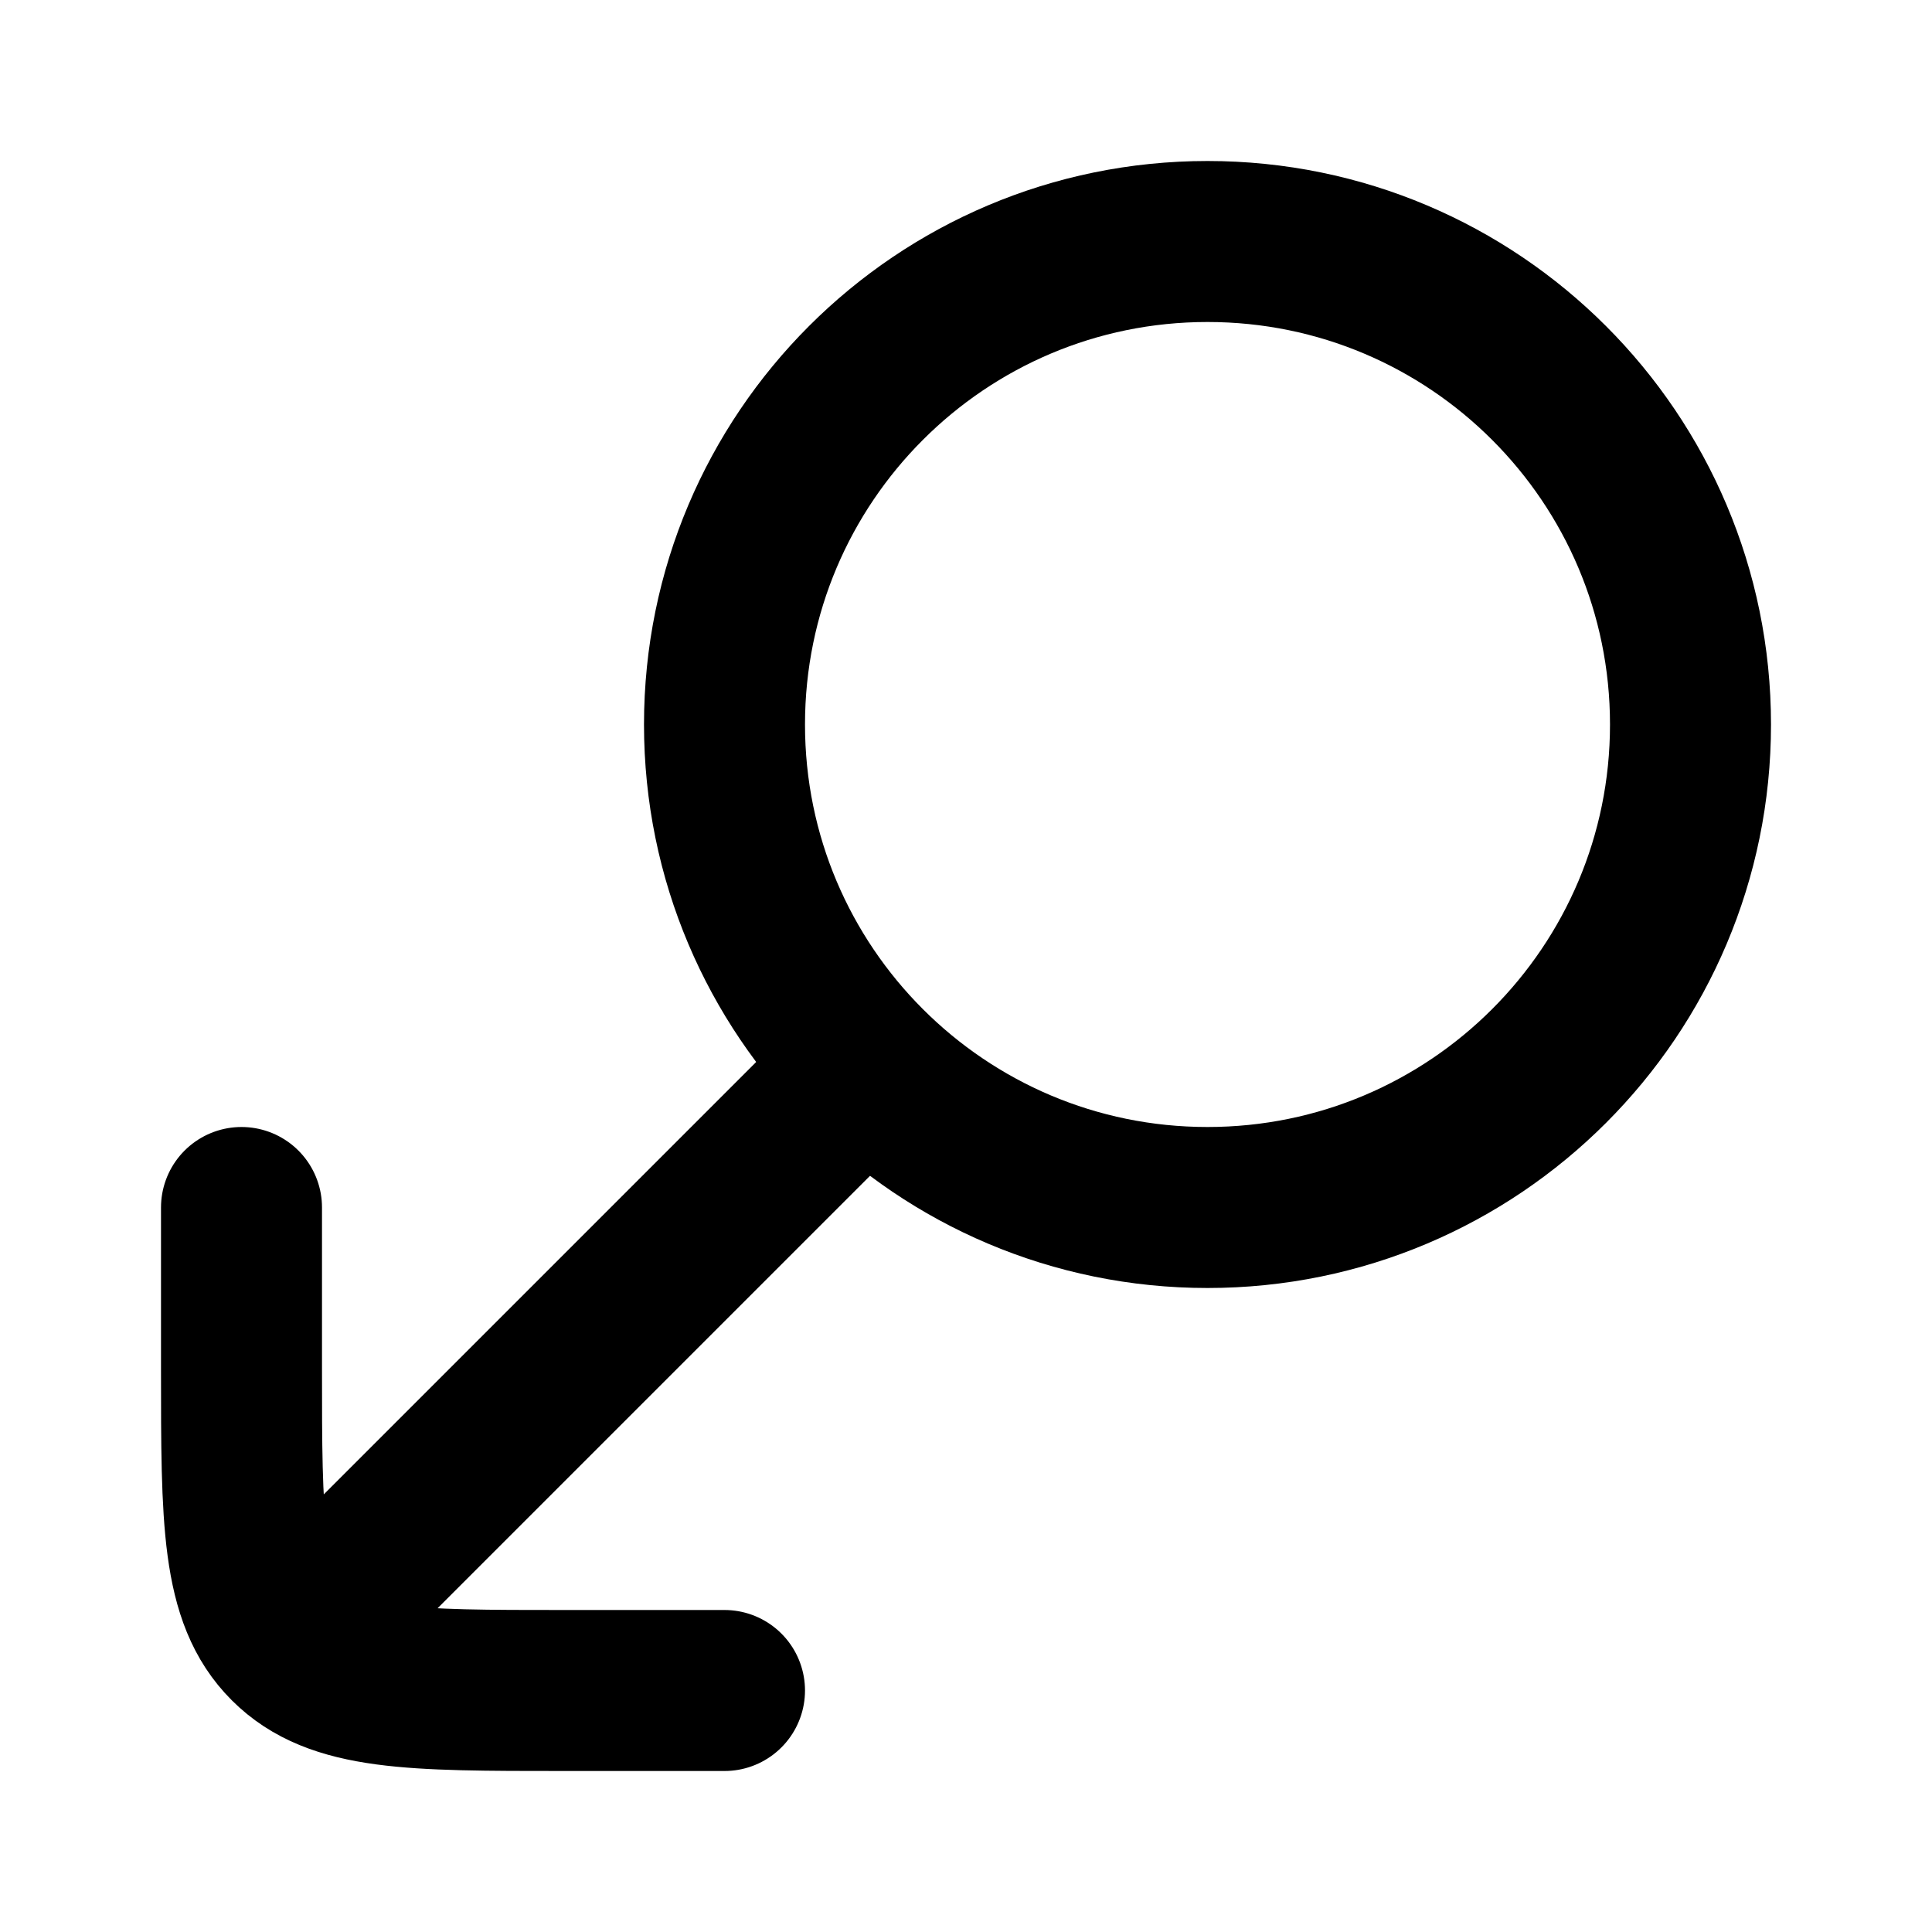
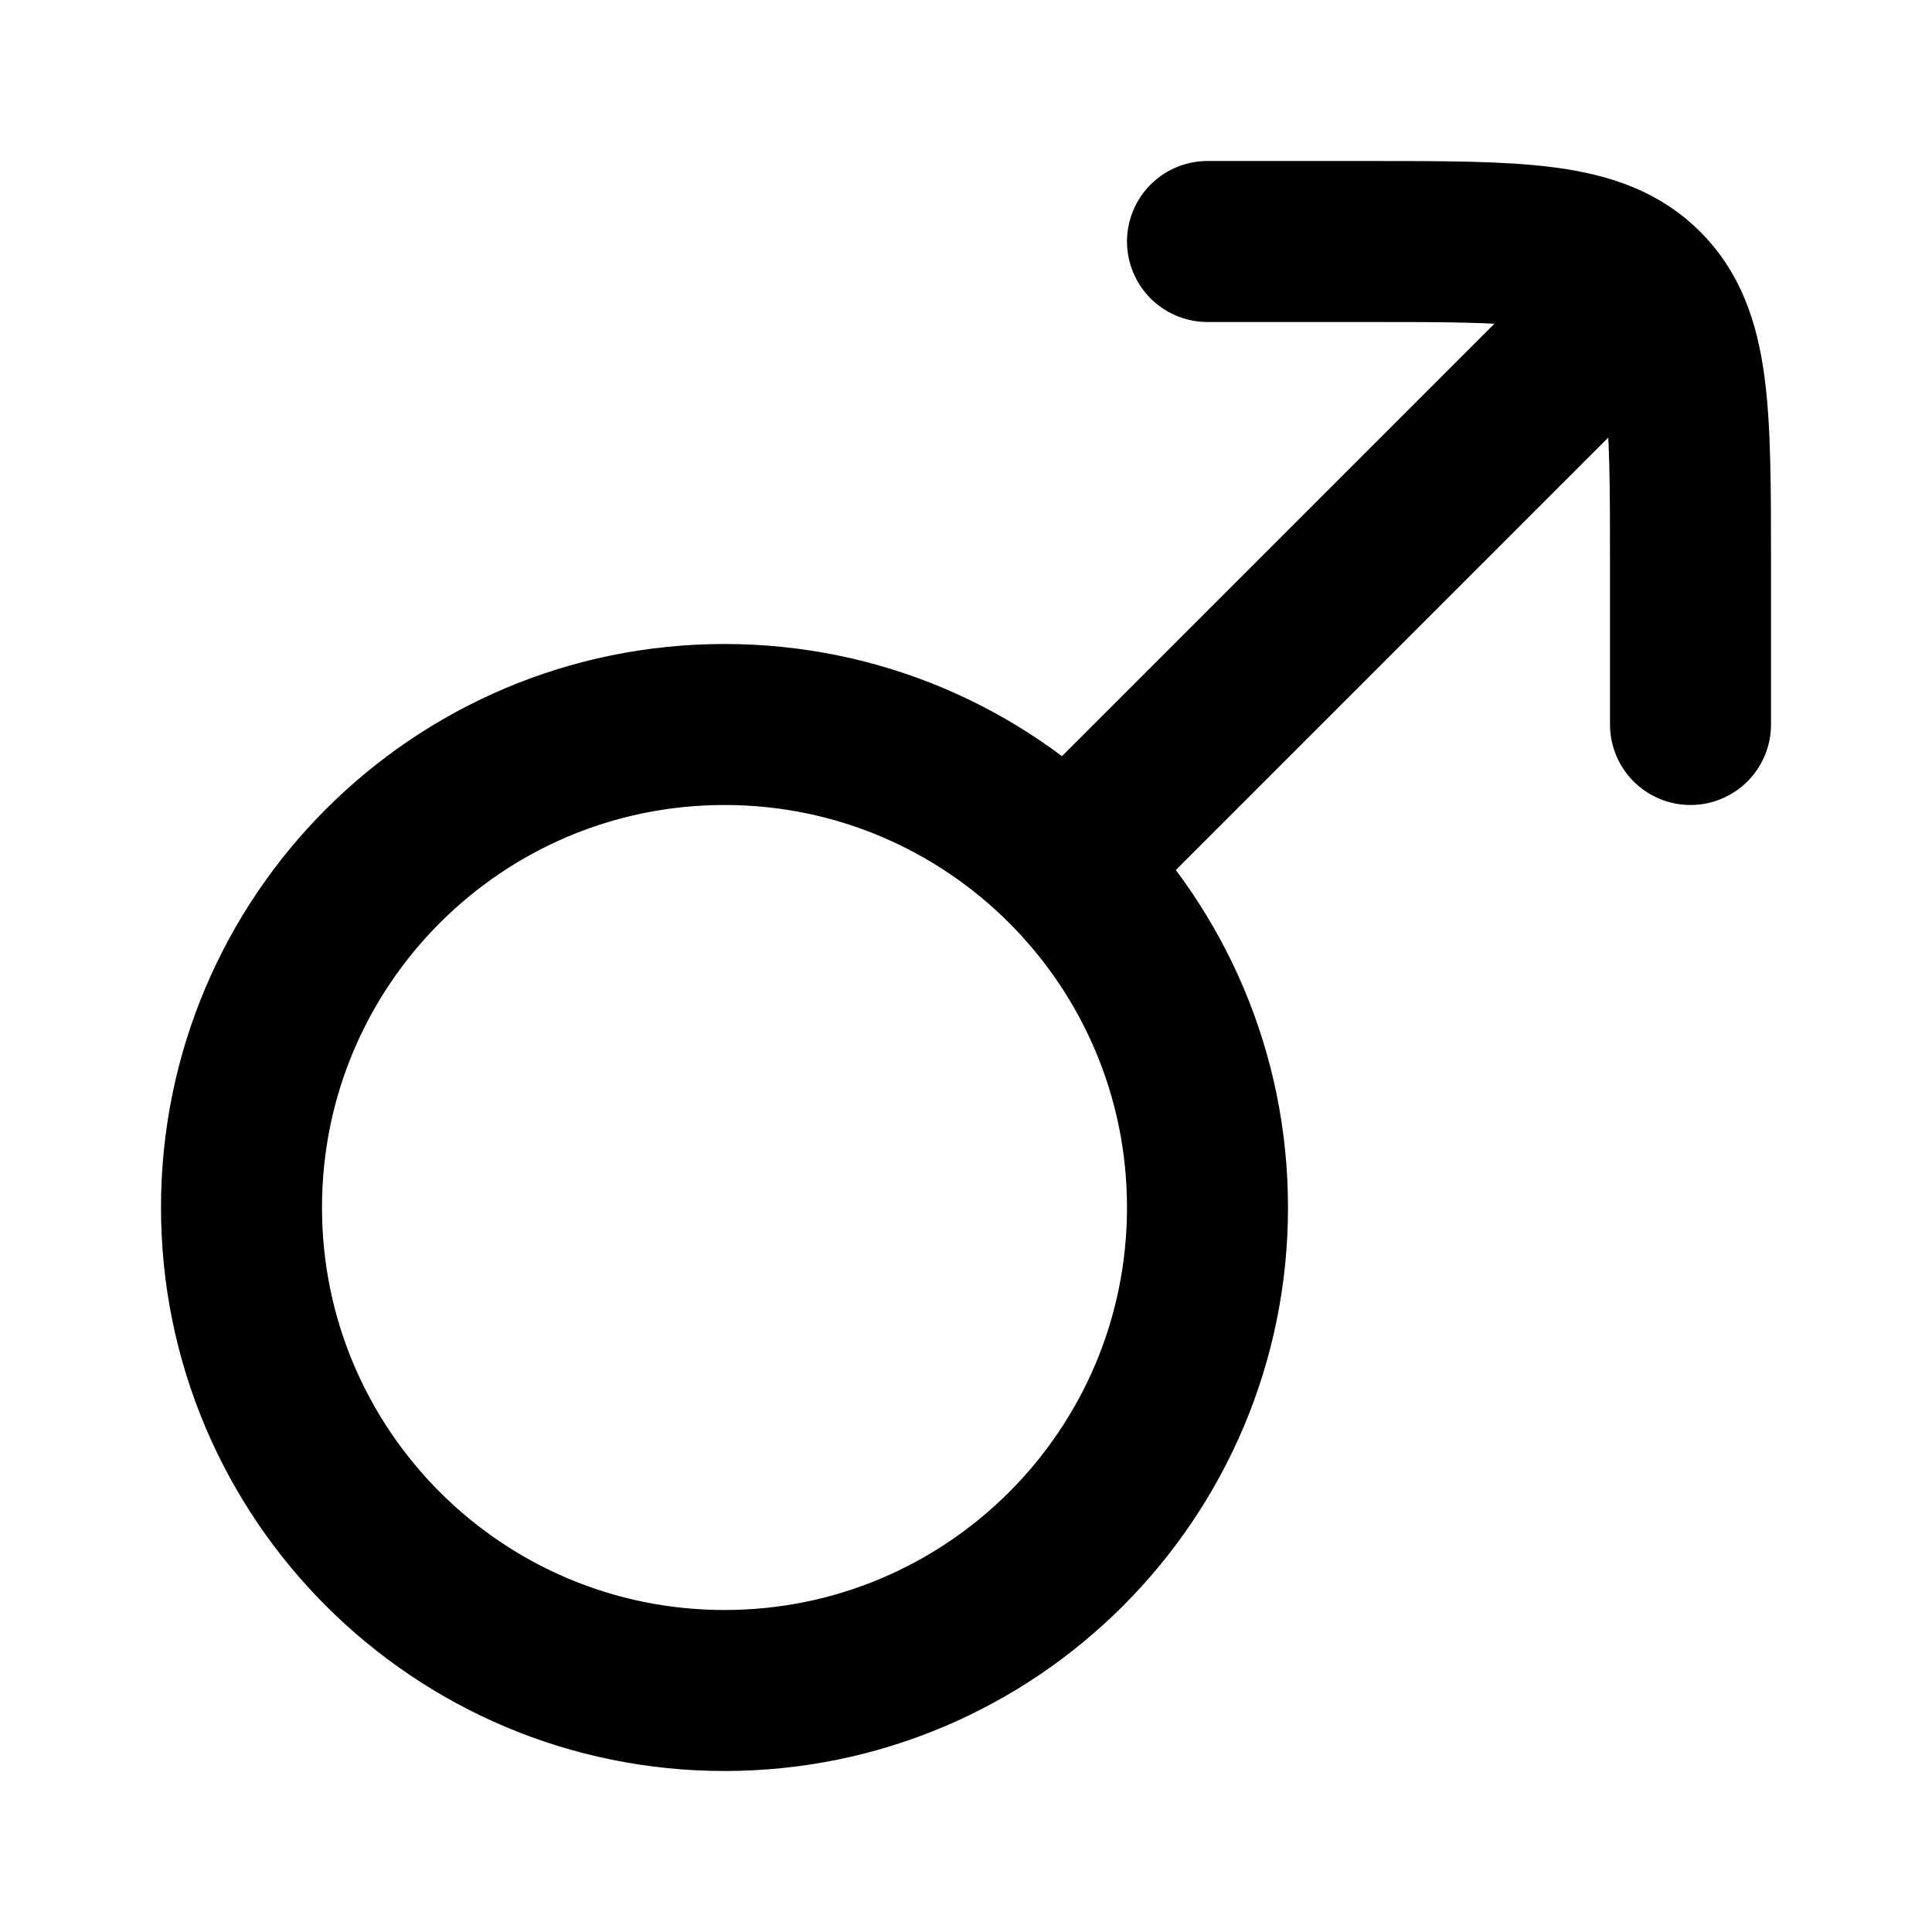
<svg xmlns="http://www.w3.org/2000/svg" width="24" height="24" viewBox="0 0 24 24" fill="none">
-   <path d="M21 9C21 12.314 18.314 15 15 15C11.686 15 9 12.314 9 9C9 5.686 11.686 3 15 3C18.314 3 21 5.686 21 9Z" stroke="currentColor" stroke-width="2" stroke-linecap="round" stroke-linejoin="round" />
-   <path d="M3 15V17C3 18.886 3 19.828 3.586 20.414C4.172 21 5.114 21 7 21H9M4 20L10.5 13.5" stroke="currentColor" stroke-width="2" stroke-linecap="round" stroke-linejoin="round" />
+   <path d="M3 15 C3 11.686 5.686 9 9 9 C12.314 9 15 11.686 15 15 C15 18.314 12.314 21 9 21 C5.686 21 3 18.314 3 15" stroke="currentColor" stroke-width="2" stroke-linecap="round" stroke-linejoin="round" />
+   <path d="M21 9 L21 7 C21 5.114 21 4.172 20.414 3.586 C19.828 3 18.886 3 17 3 L15 3 M20 4 L13.5 10.5" stroke="currentColor" stroke-width="2" stroke-linecap="round" stroke-linejoin="round" />
</svg>
